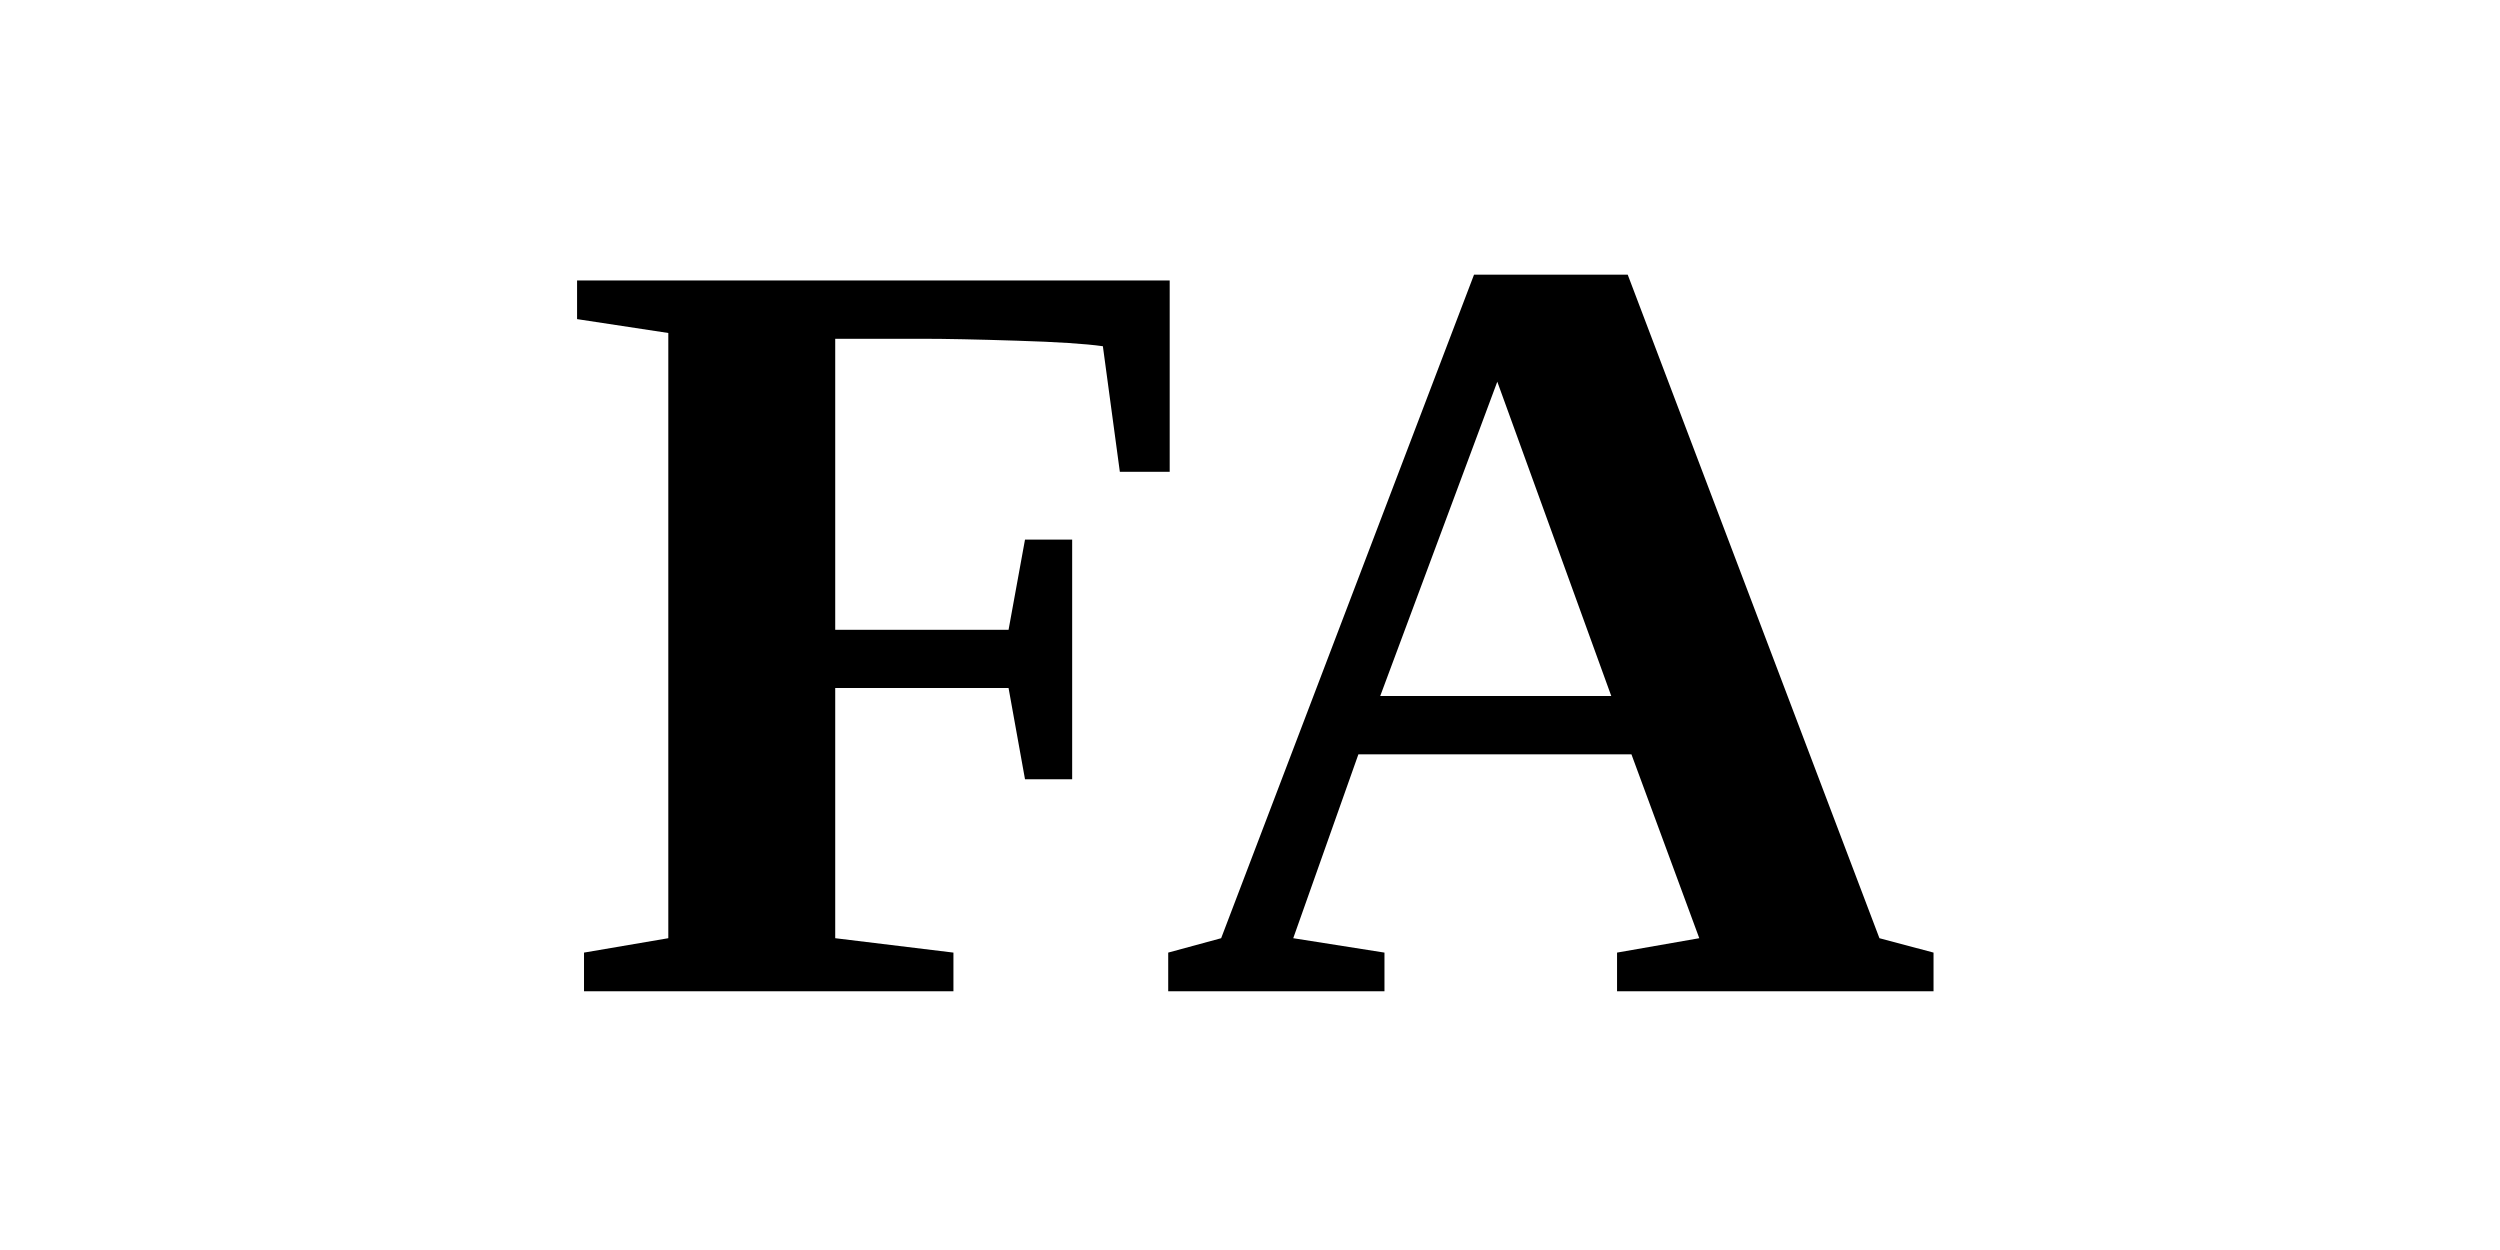
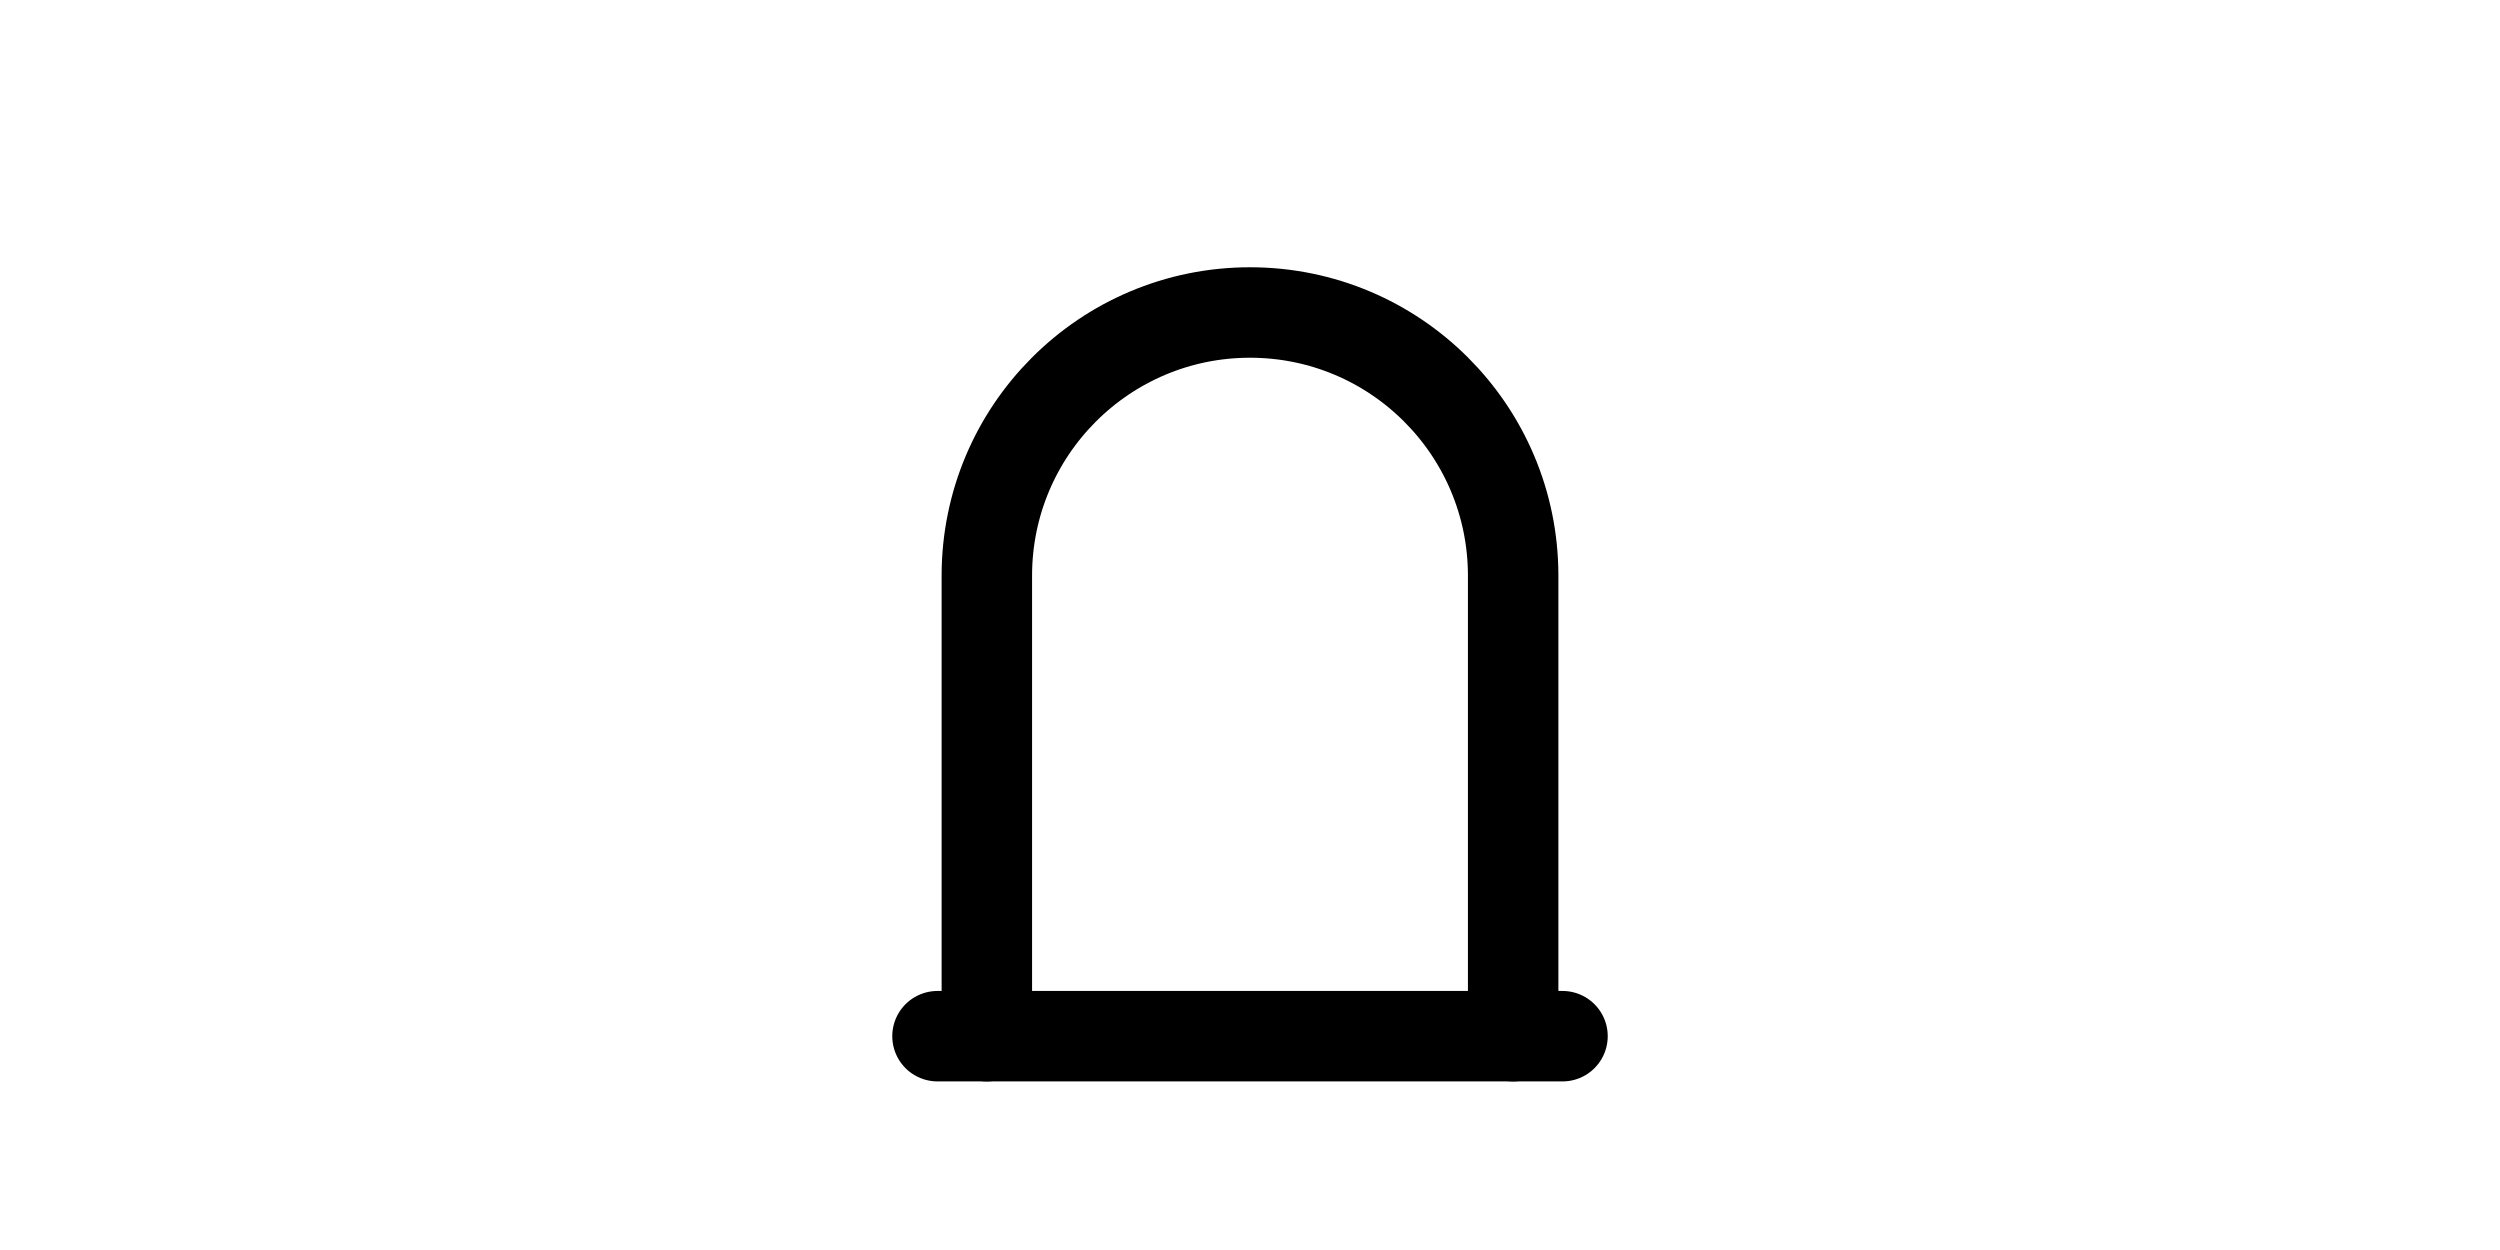
<svg xmlns="http://www.w3.org/2000/svg" width="304" height="152" viewBox="0 0 304 152" fill="none">
-   <text x="152" y="76" fill="black" font-family="Georgia, 'Times New Roman', serif" font-size="132" font-weight="700" letter-spacing="2" text-anchor="middle" dominant-baseline="central">FA</text>
+   <g transform="translate(114 26)" fill="none" stroke="black" stroke-width="11" stroke-linecap="round" stroke-linejoin="round">
+     <path d="M6 100 V44 A32 32 0 0 1 70 44 V100" />
+     <path d="M0 100 H76" />
+   </g>
</svg>
